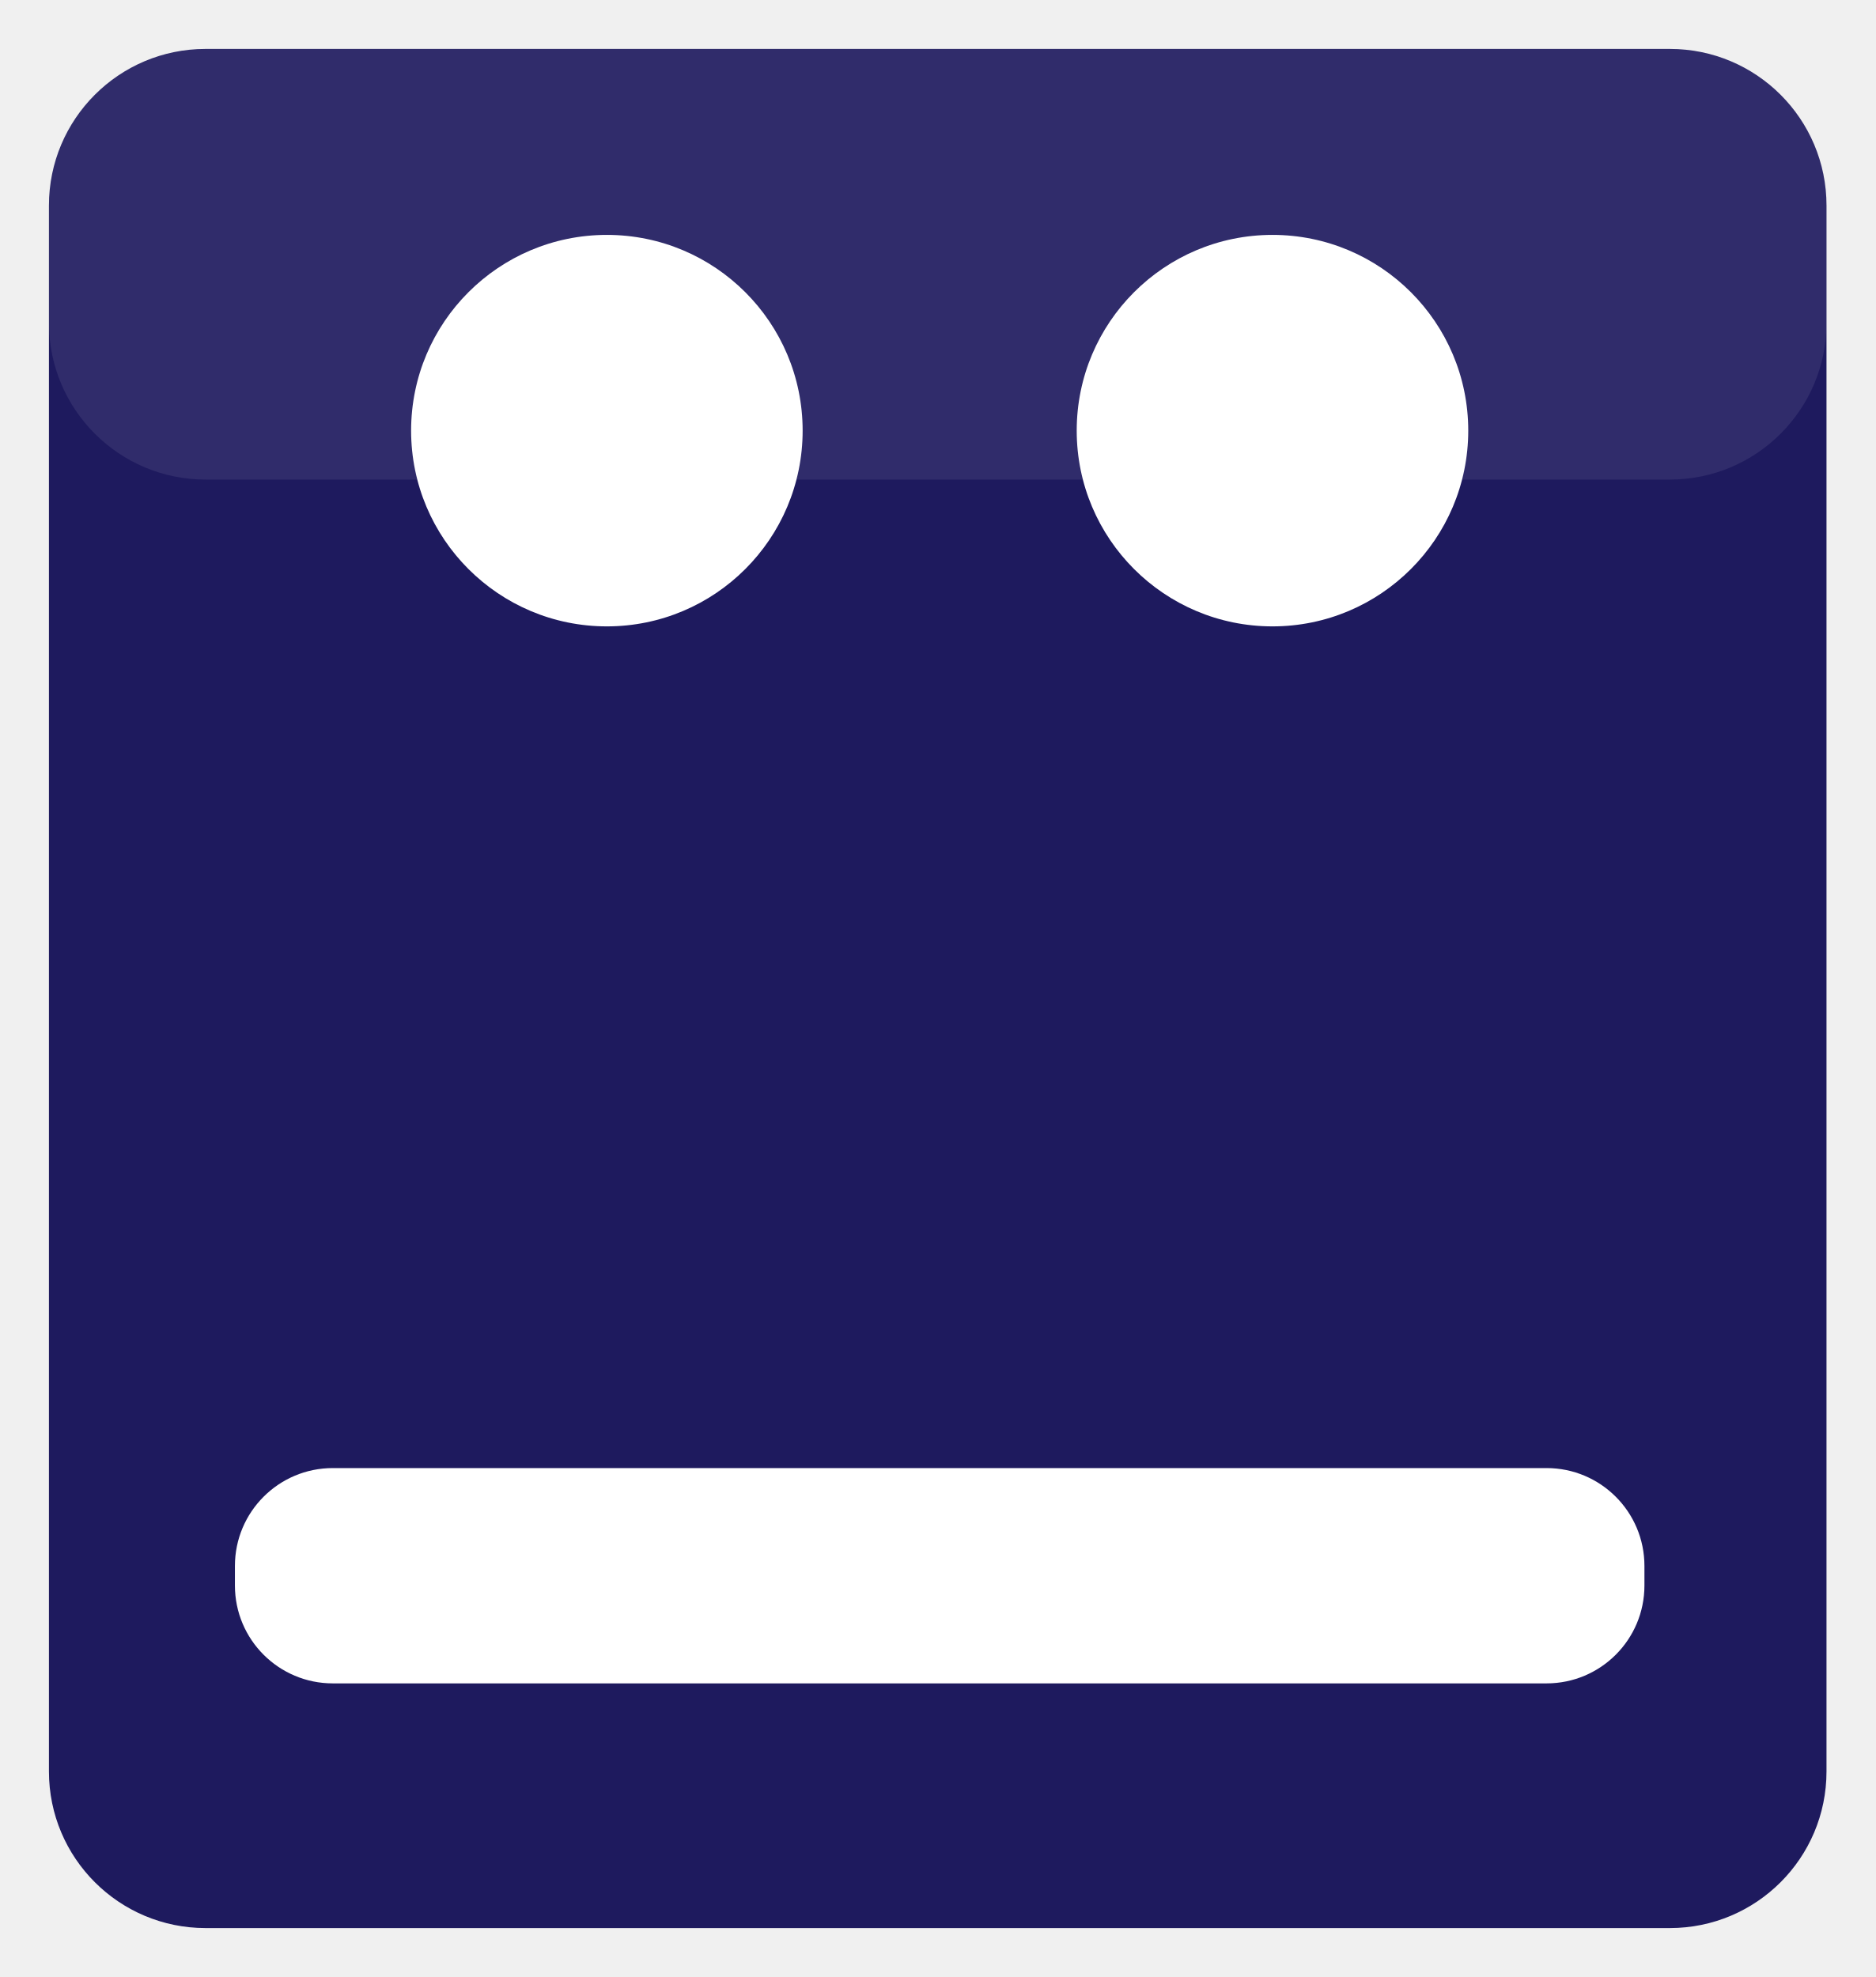
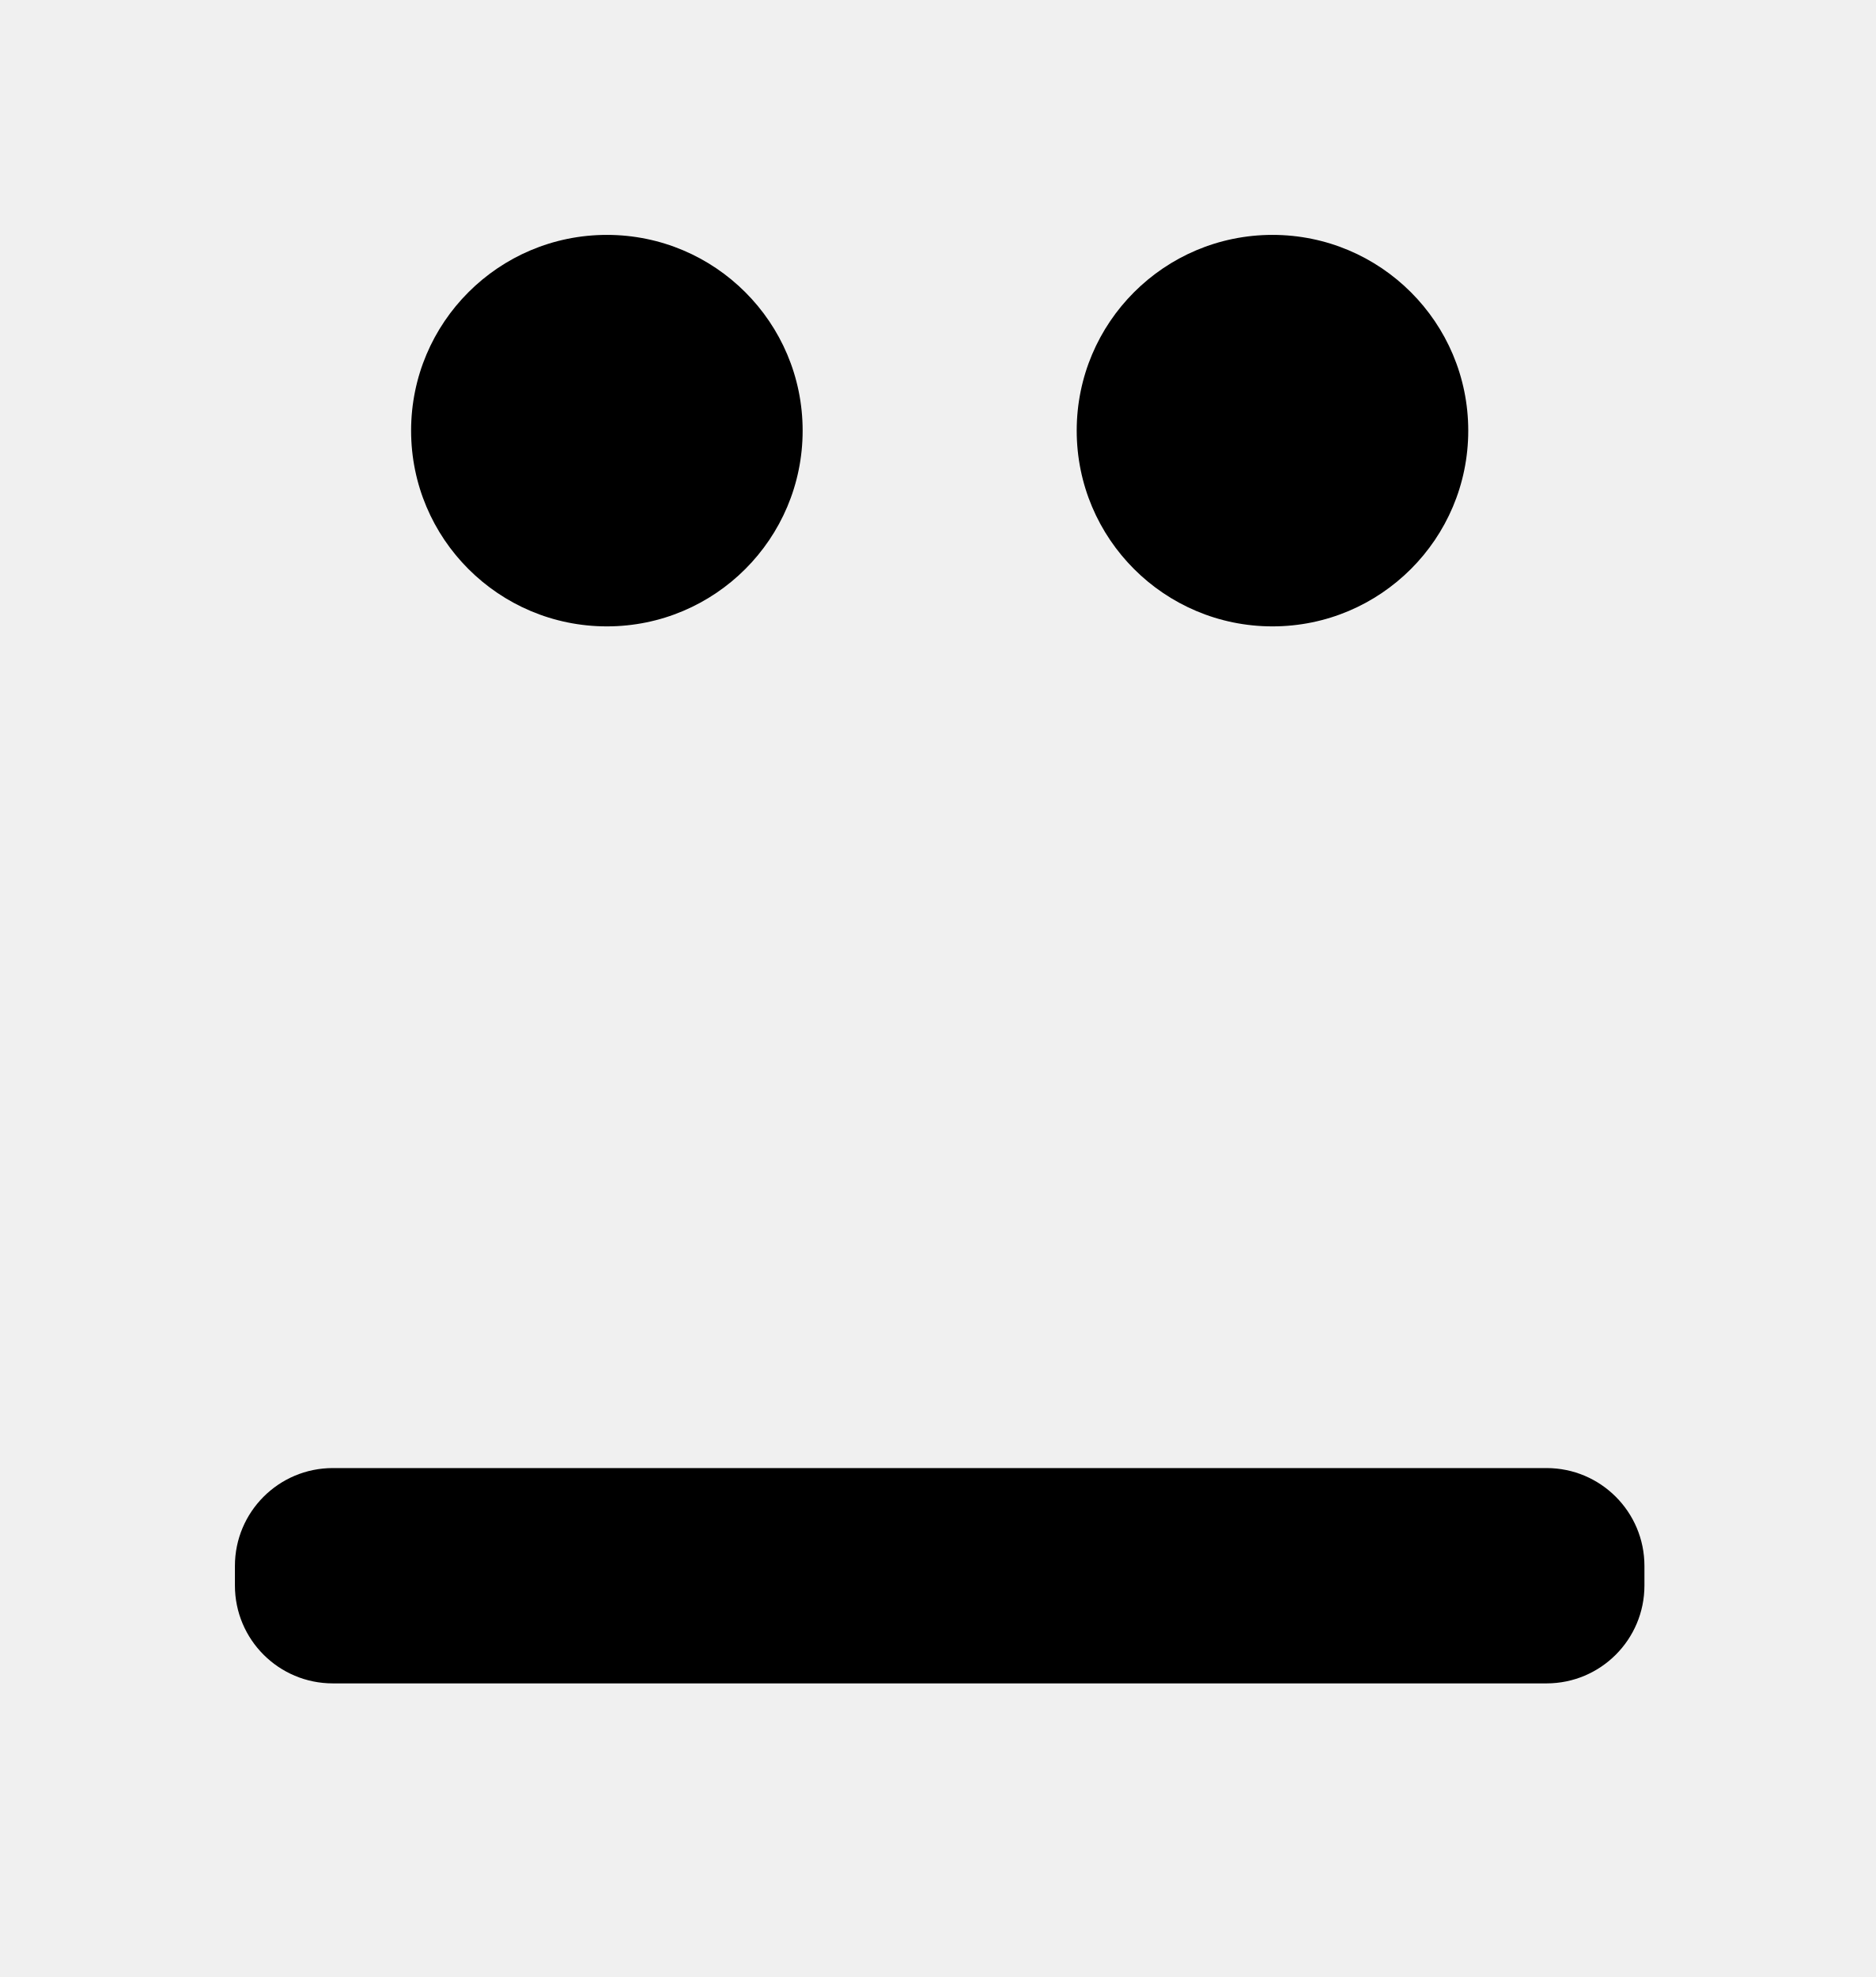
<svg xmlns="http://www.w3.org/2000/svg" viewBox="0 0 95.8 101">
-   <rect x="2.5" y="2.5" width="90.8" height="96" rx="8" ry="8" fill="#1E1A5E" />
-   <rect x="2.5" y="2.5" width="90.8" height="22" rx="8" ry="8" fill="white" opacity="0.08" />
-   <rect x="12" y="75" width="72" height="11" rx="5" fill="white" />
-   <circle cx="31" cy="22" r="10" fill="white" />
-   <circle cx="65" cy="22" r="10" fill="white" />
+   <rect x="12" y="75" width="72" height="11" rx="5" fill="black" />
+   <circle cx="31" cy="22" r="10" fill="black" />
+   <circle cx="65" cy="22" r="10" fill="black" />
</svg>
